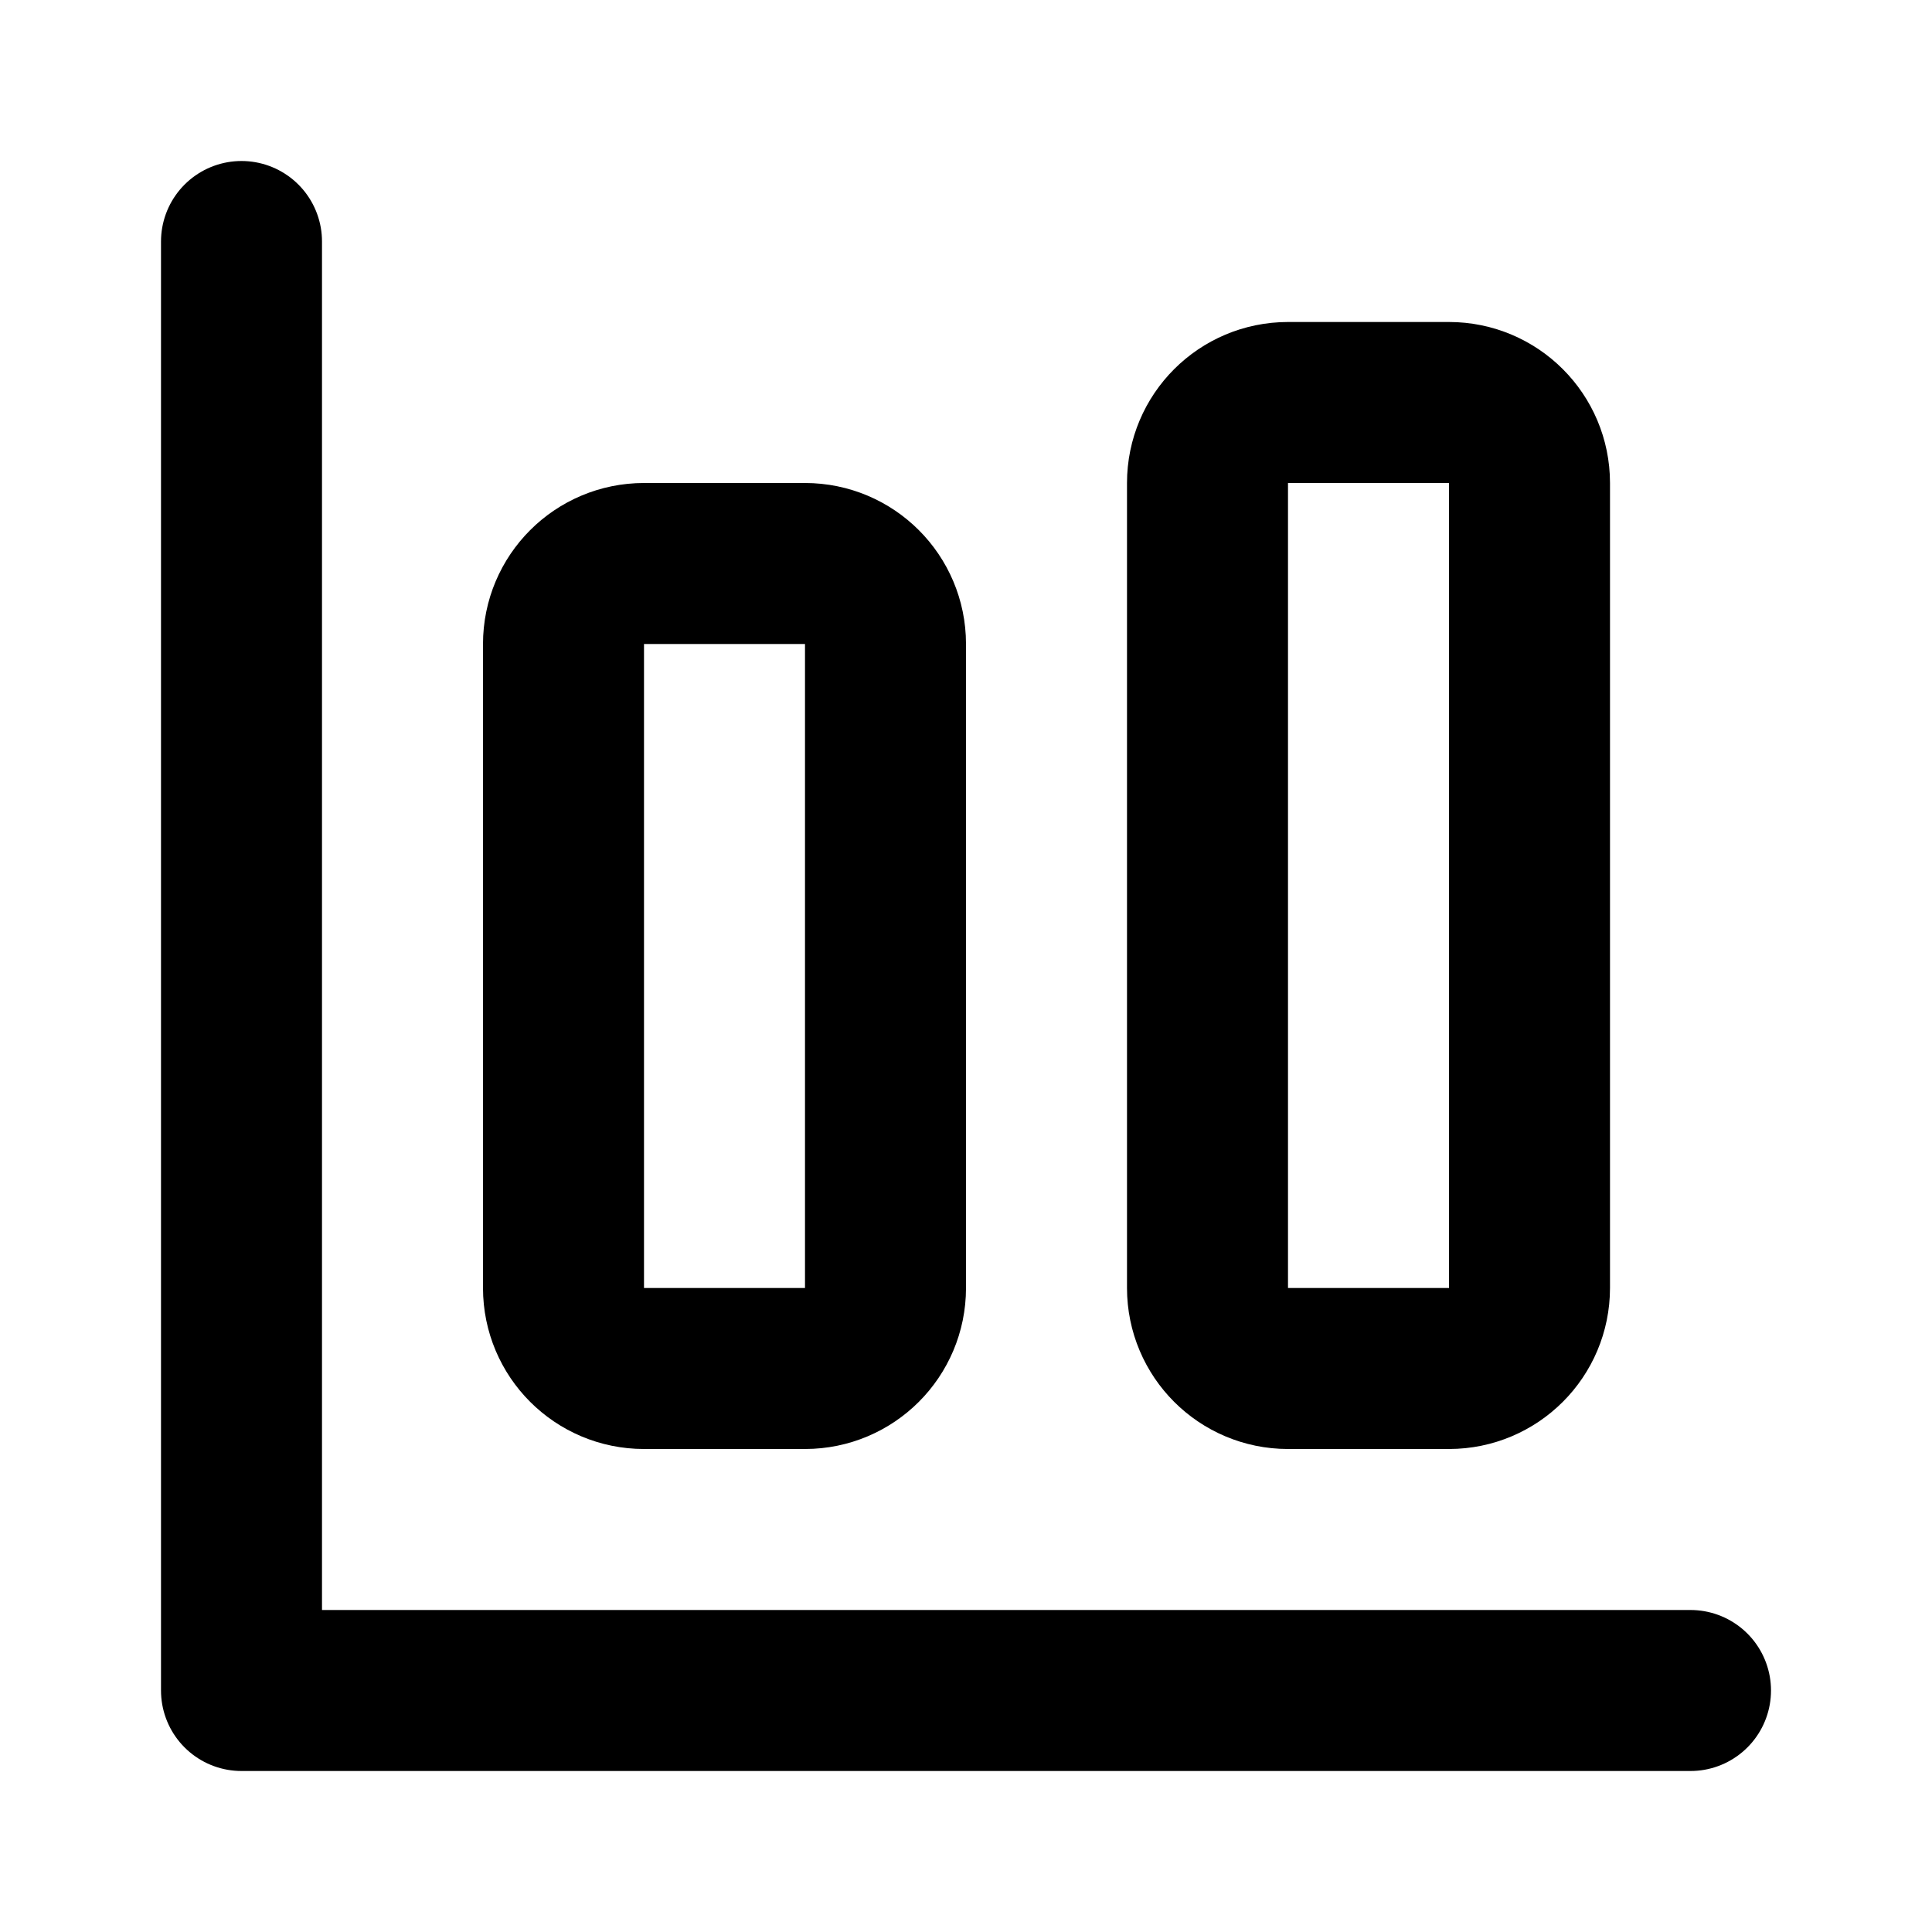
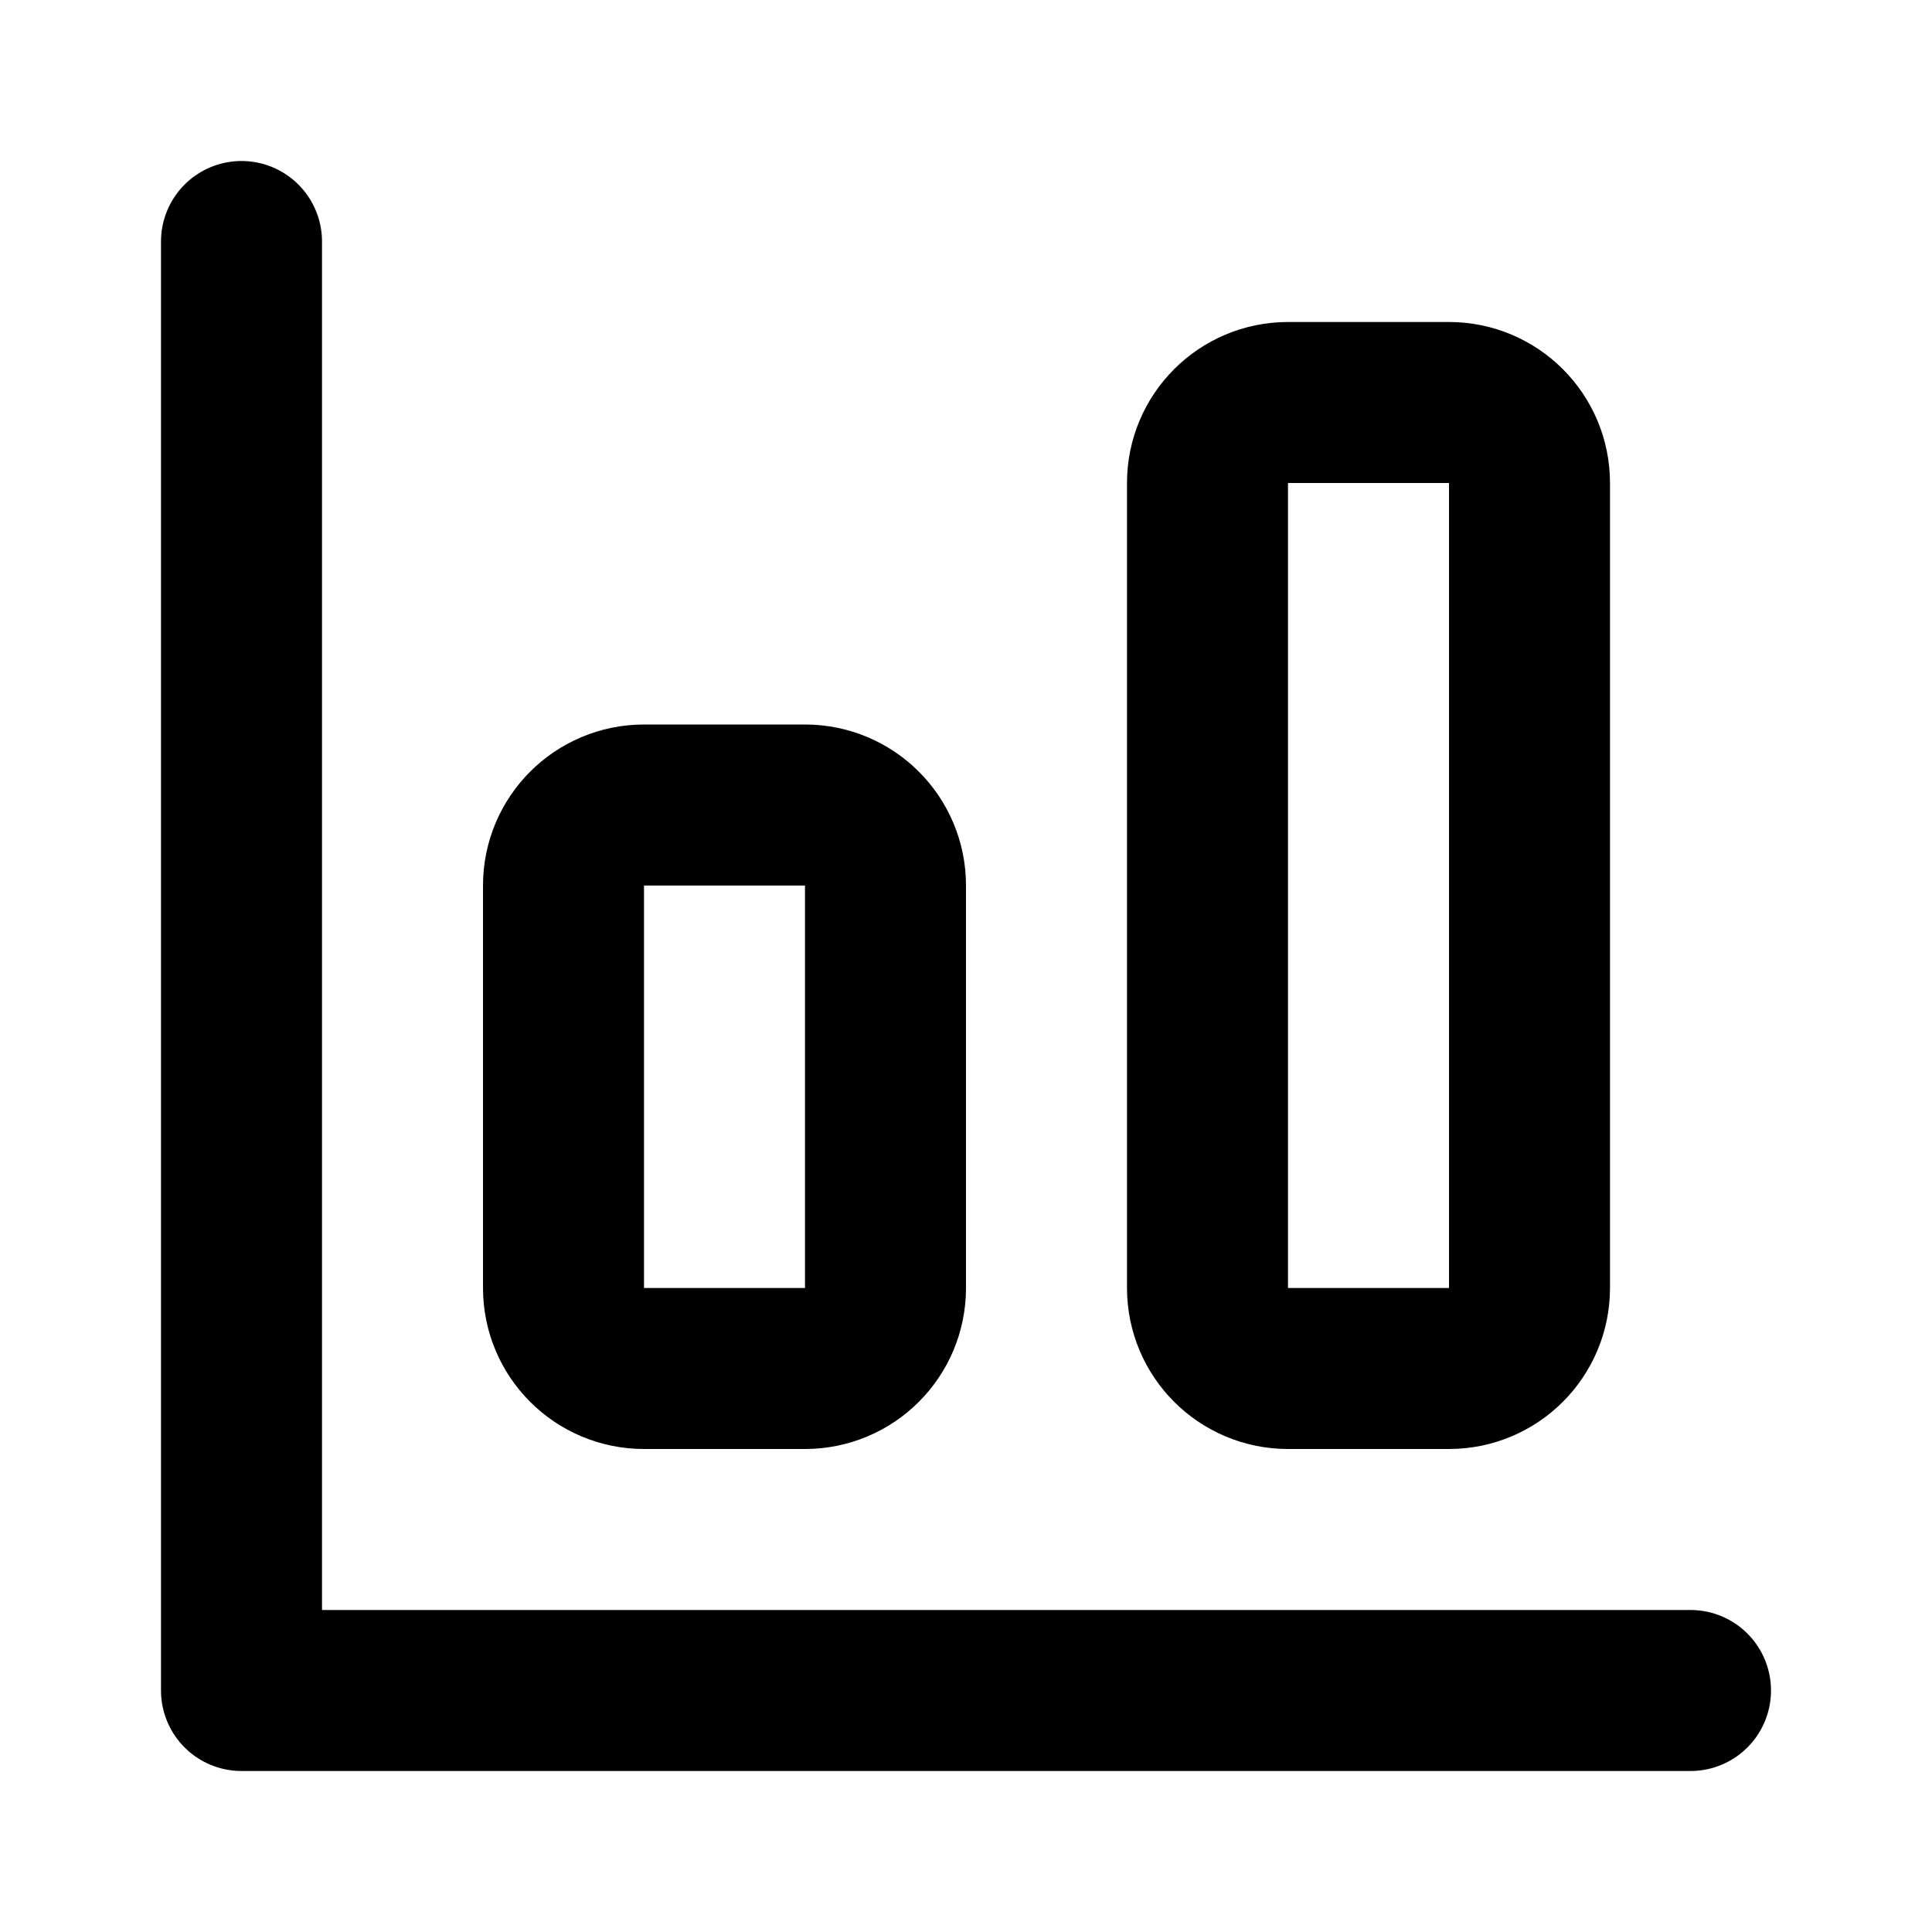
<svg xmlns="http://www.w3.org/2000/svg" width="24" height="24" viewBox="0 0 24 24" fill="none" stroke="currentColor" stroke-width="2" stroke-linecap="round" stroke-linejoin="round">
  <path d="M3 3v18h18" />
-   <rect width="4" height="10" x="7" y="7" rx="1" />
+   <rect width="4" height="7" x="7" y="10" rx="1" />
  <rect width="4" height="12" x="15" y="5" rx="1" />
</svg>
